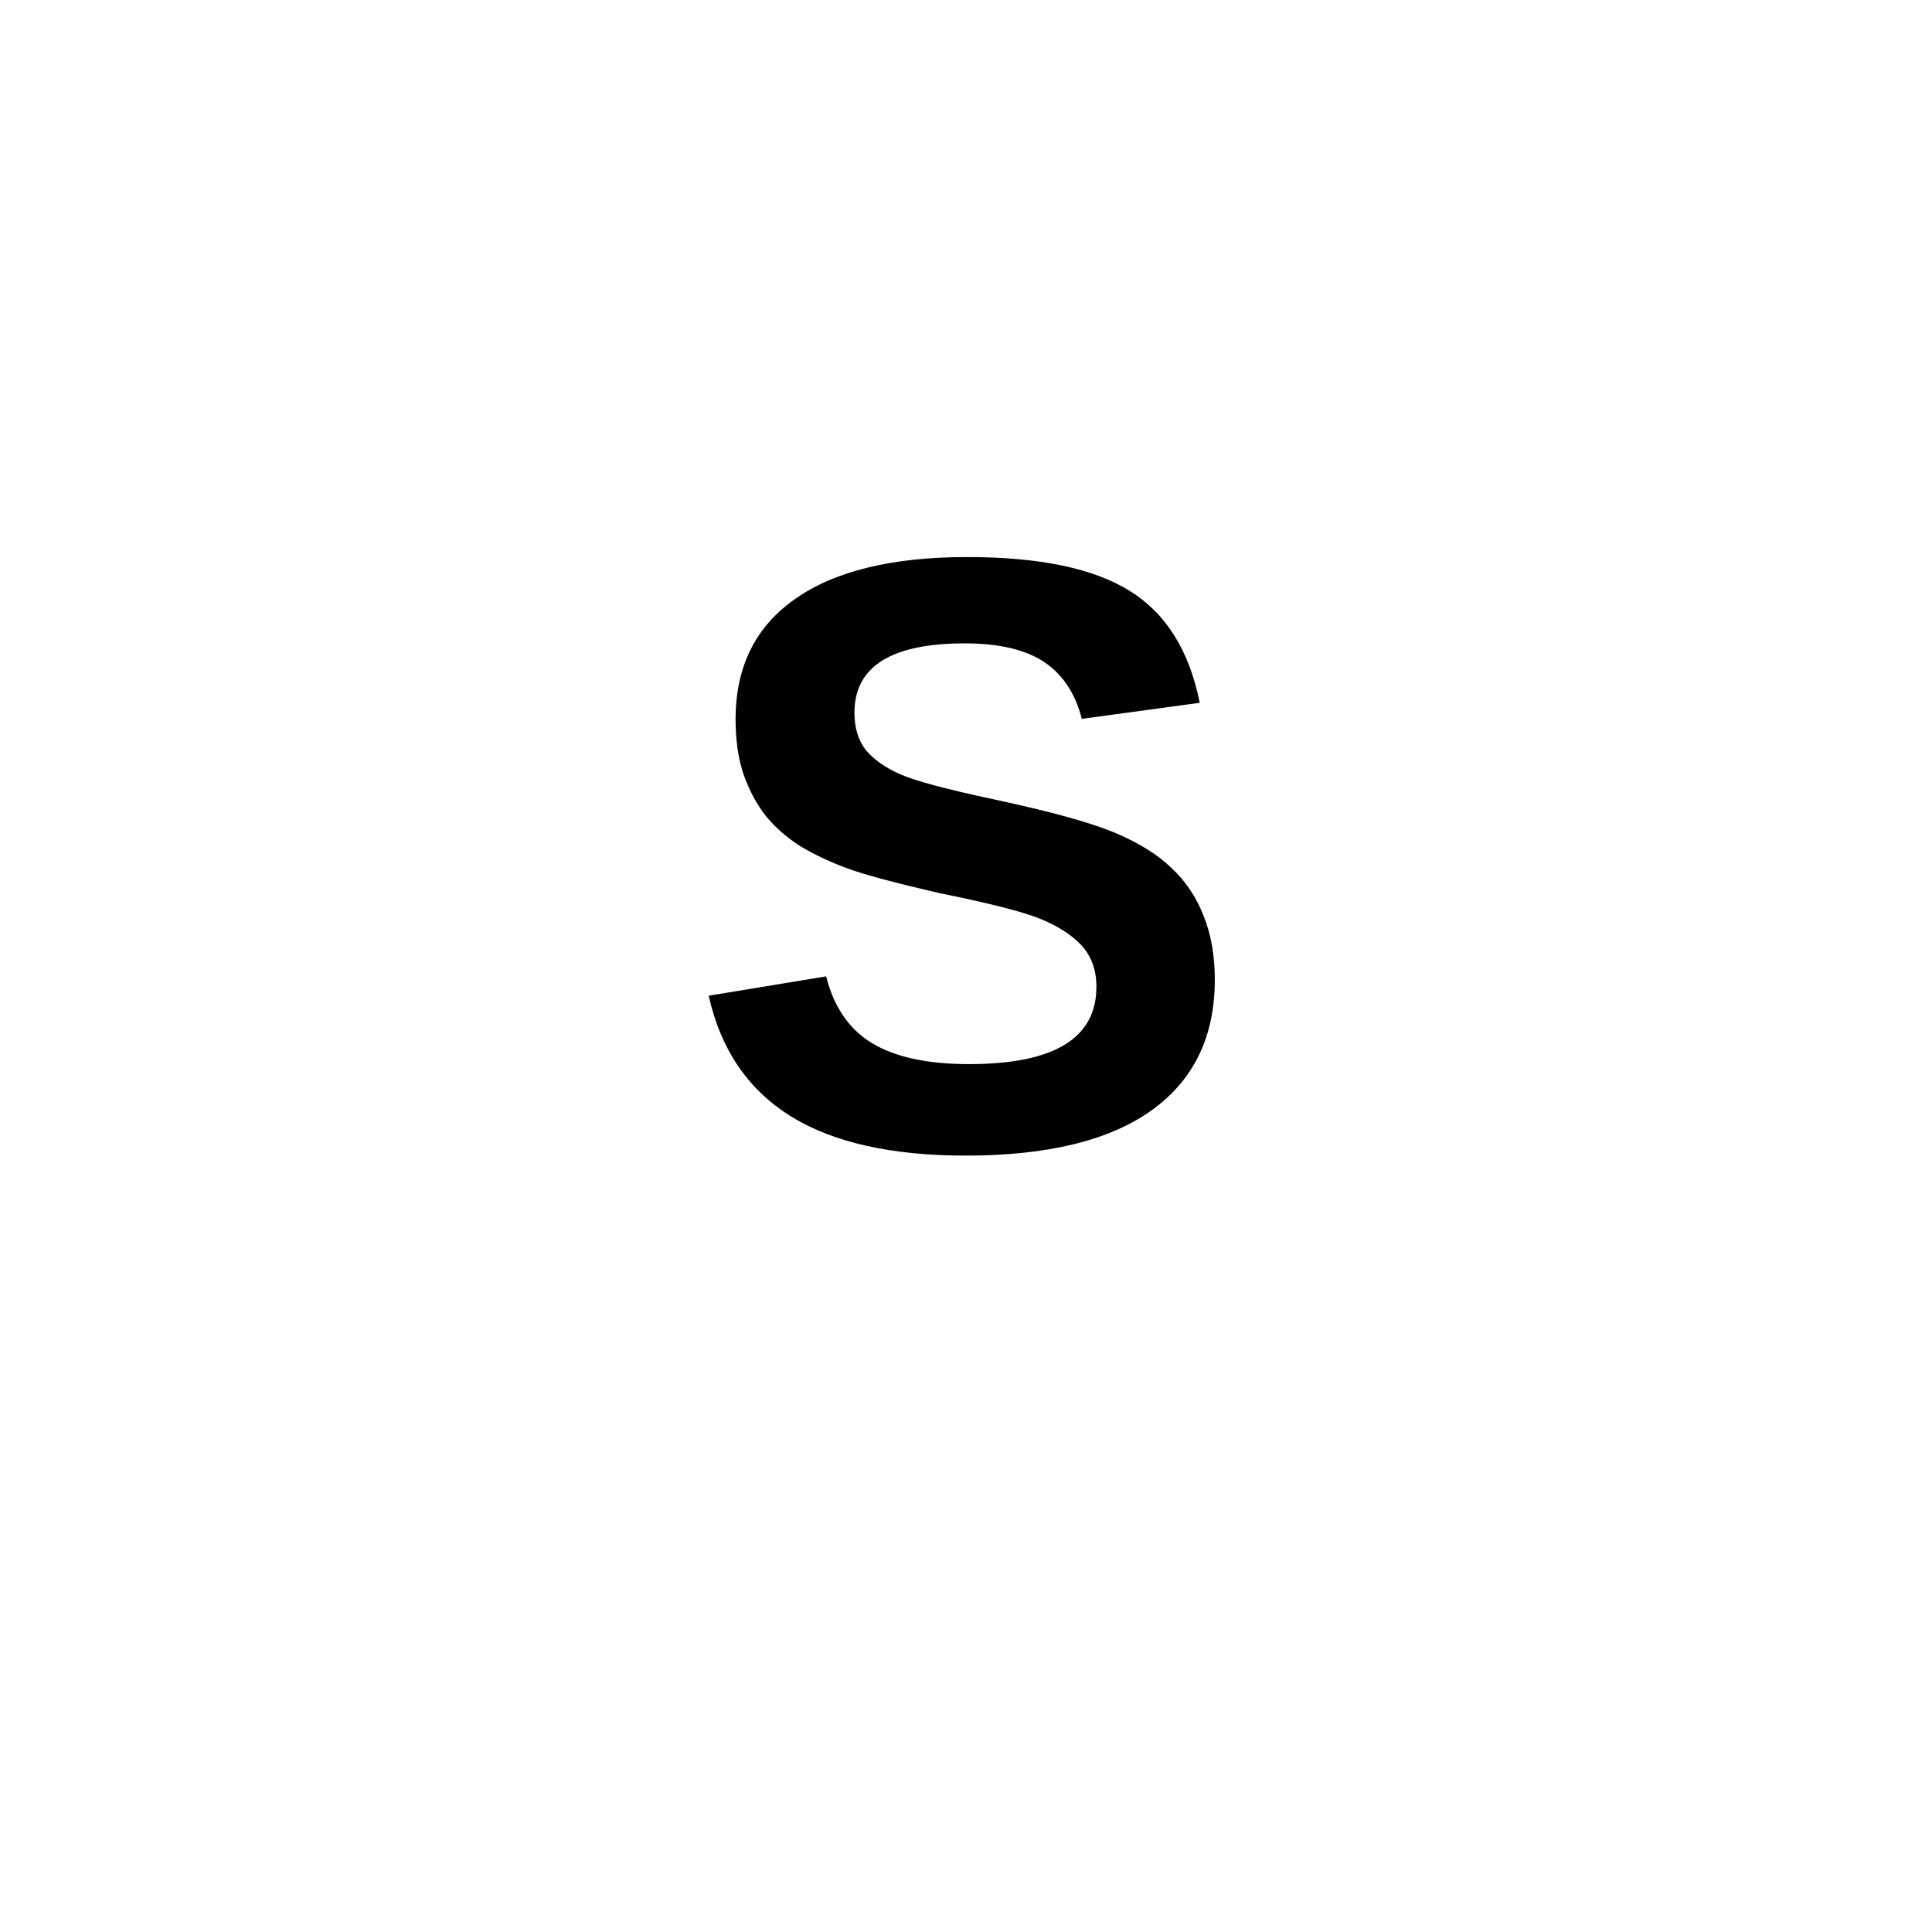
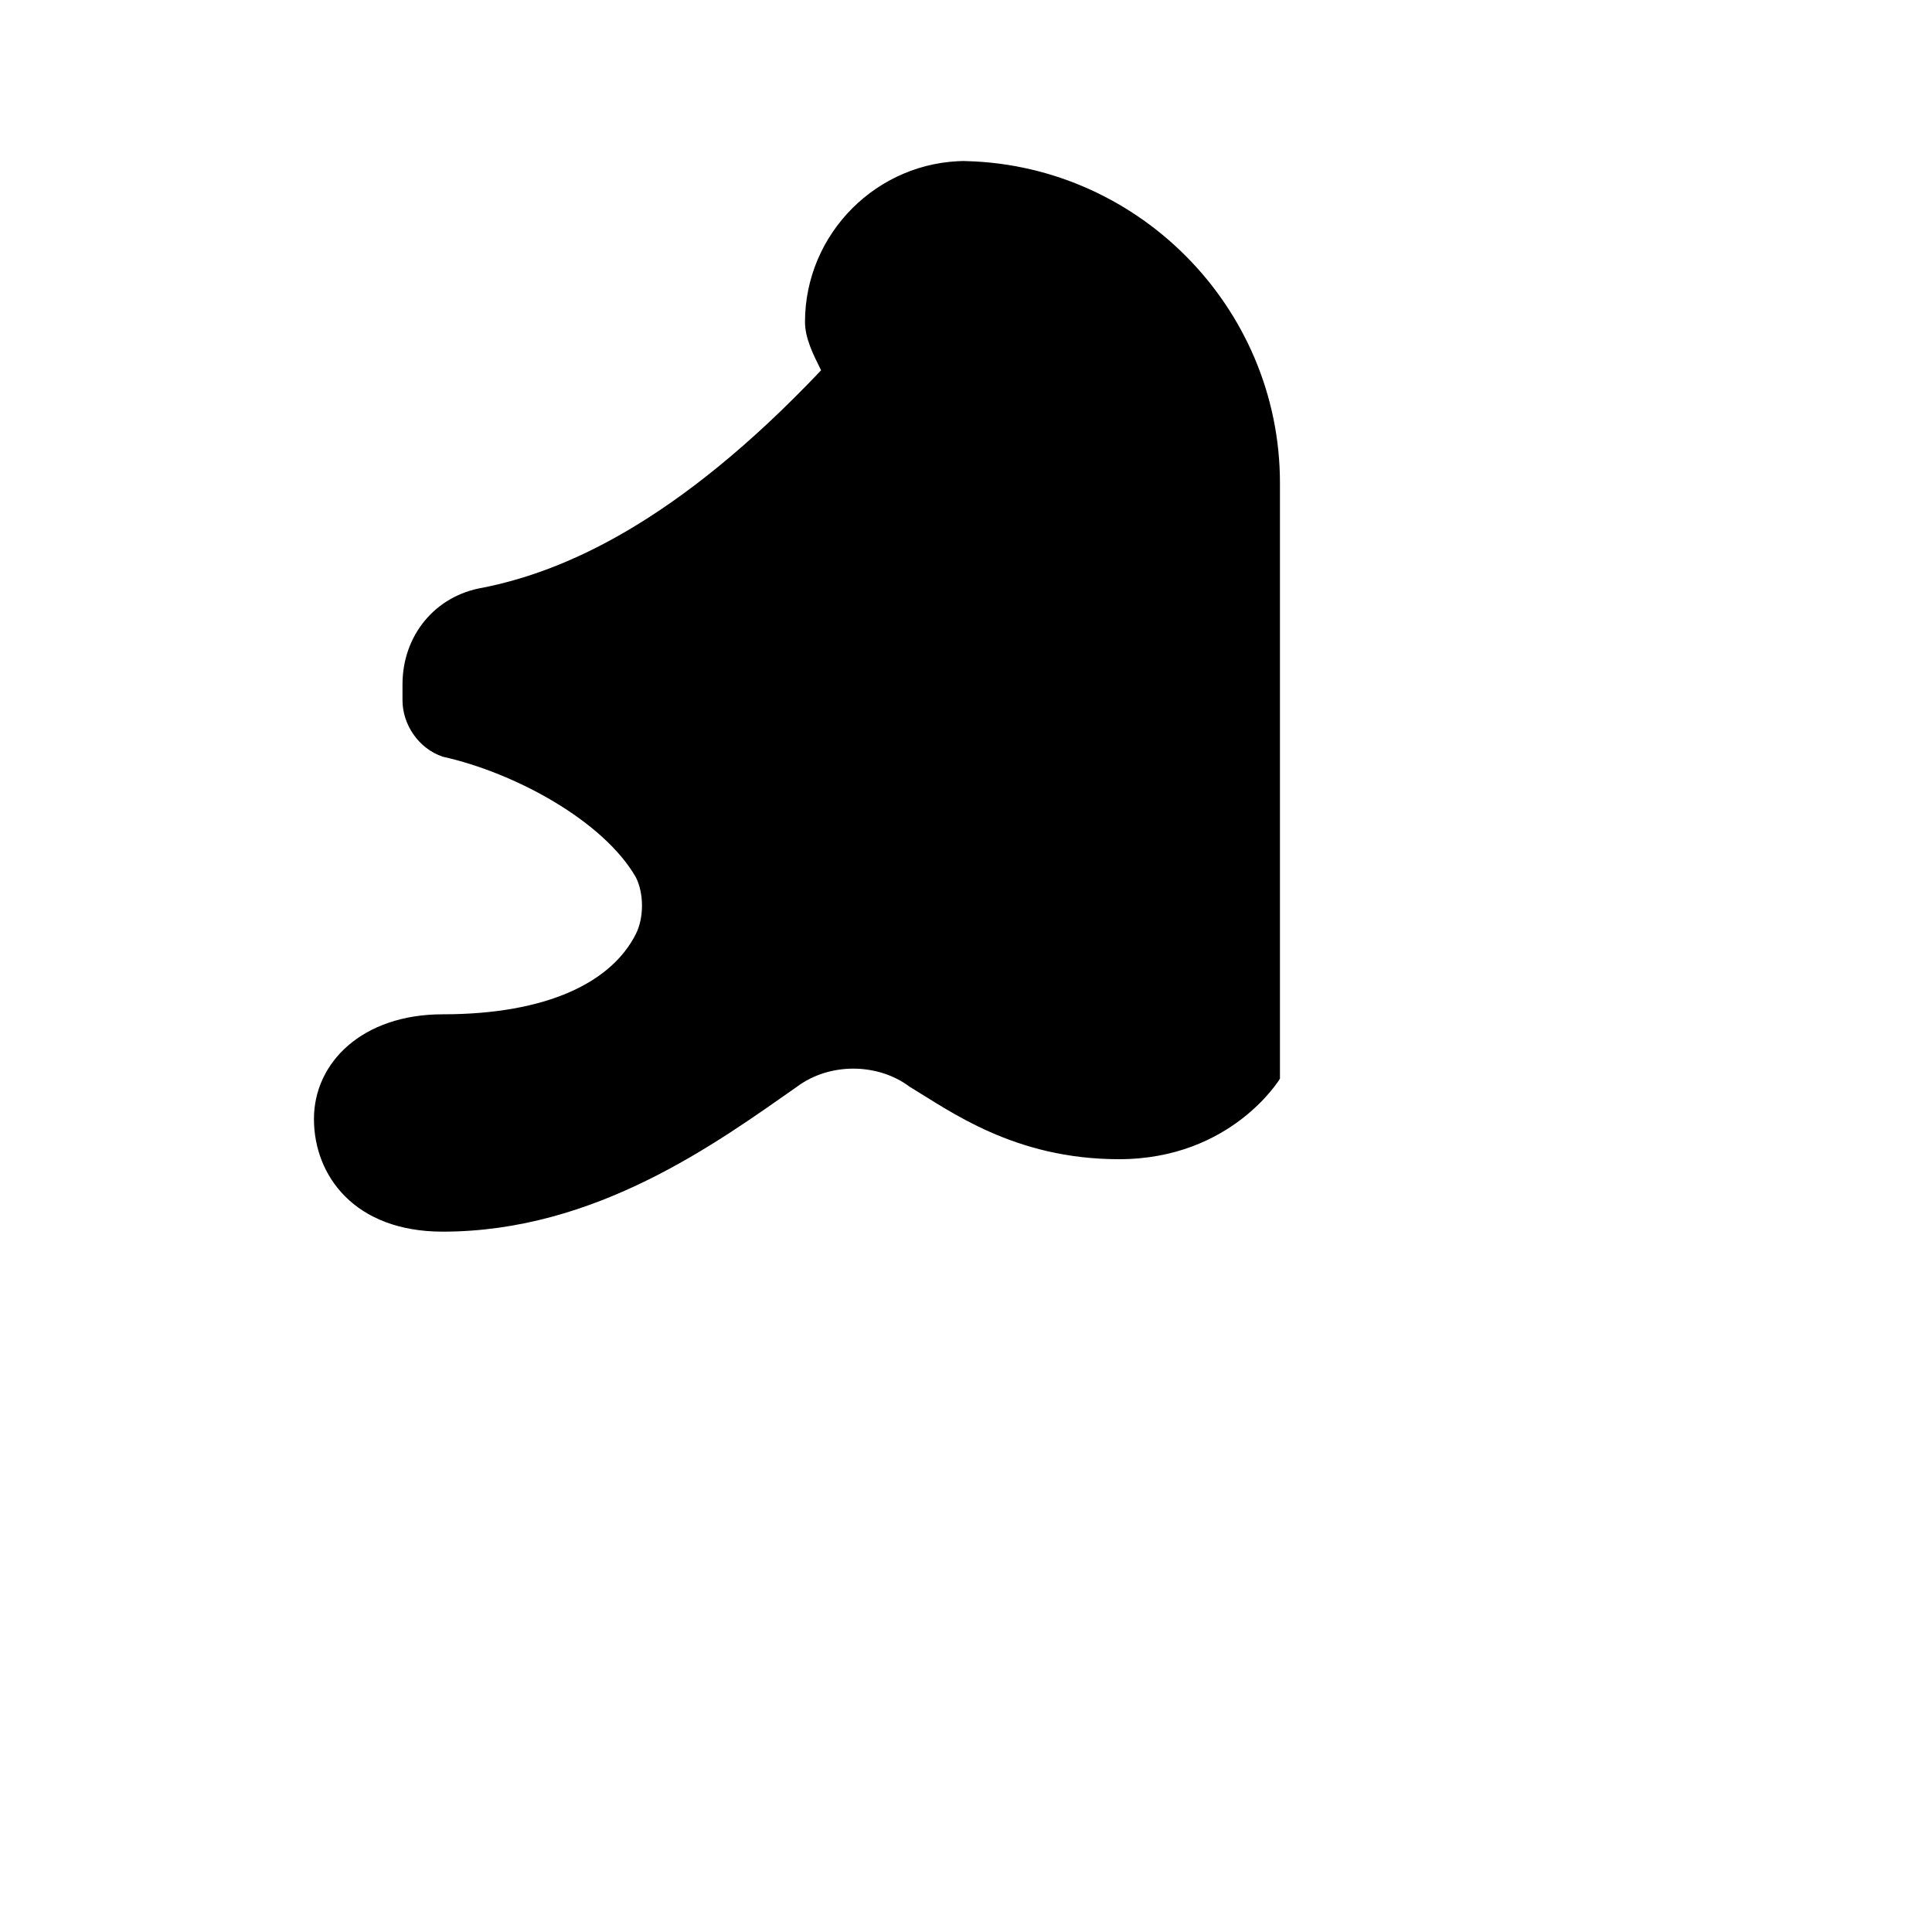
- <svg xmlns="http://www.w3.org/2000/svg" viewBox="0 0 64 64">
-   <rect fill="none" width="64" height="64" />
-   <circle cx="32" cy="32" r="28" fill="none" />
-   <text x="32" y="38" font-family="Arial, Helvetica, sans-serif" font-size="28" font-weight="700" text-anchor="middle" fill="currentColor">S</text>
+ <svg xmlns="http://www.w3.org/2000/svg" viewBox="0 0 24 24">
+   <path fill="currentColor" d="M12 2c-1.1 0-2 .9-2 2 0 .2.1.4.2.6C8.4 6.5 7 7.1 6 7.3 5.4 7.4 5 7.9 5 8.5v.2c0 .3.2.6.5.7.9.2 2 .8 2.4 1.5.1.2.1.5 0 .7-.3.6-1.1 1-2.4 1-1 0-1.6.6-1.6 1.3 0 .7.5 1.4 1.6 1.4 1.9 0 3.4-1.1 4.4-1.8.4-.3 1-.3 1.4 0 .5.3 1.3.9 2.6.9 1.4 0 2-1 2-1V6c0-2.2-1.8-4-4-4z" />
</svg>
